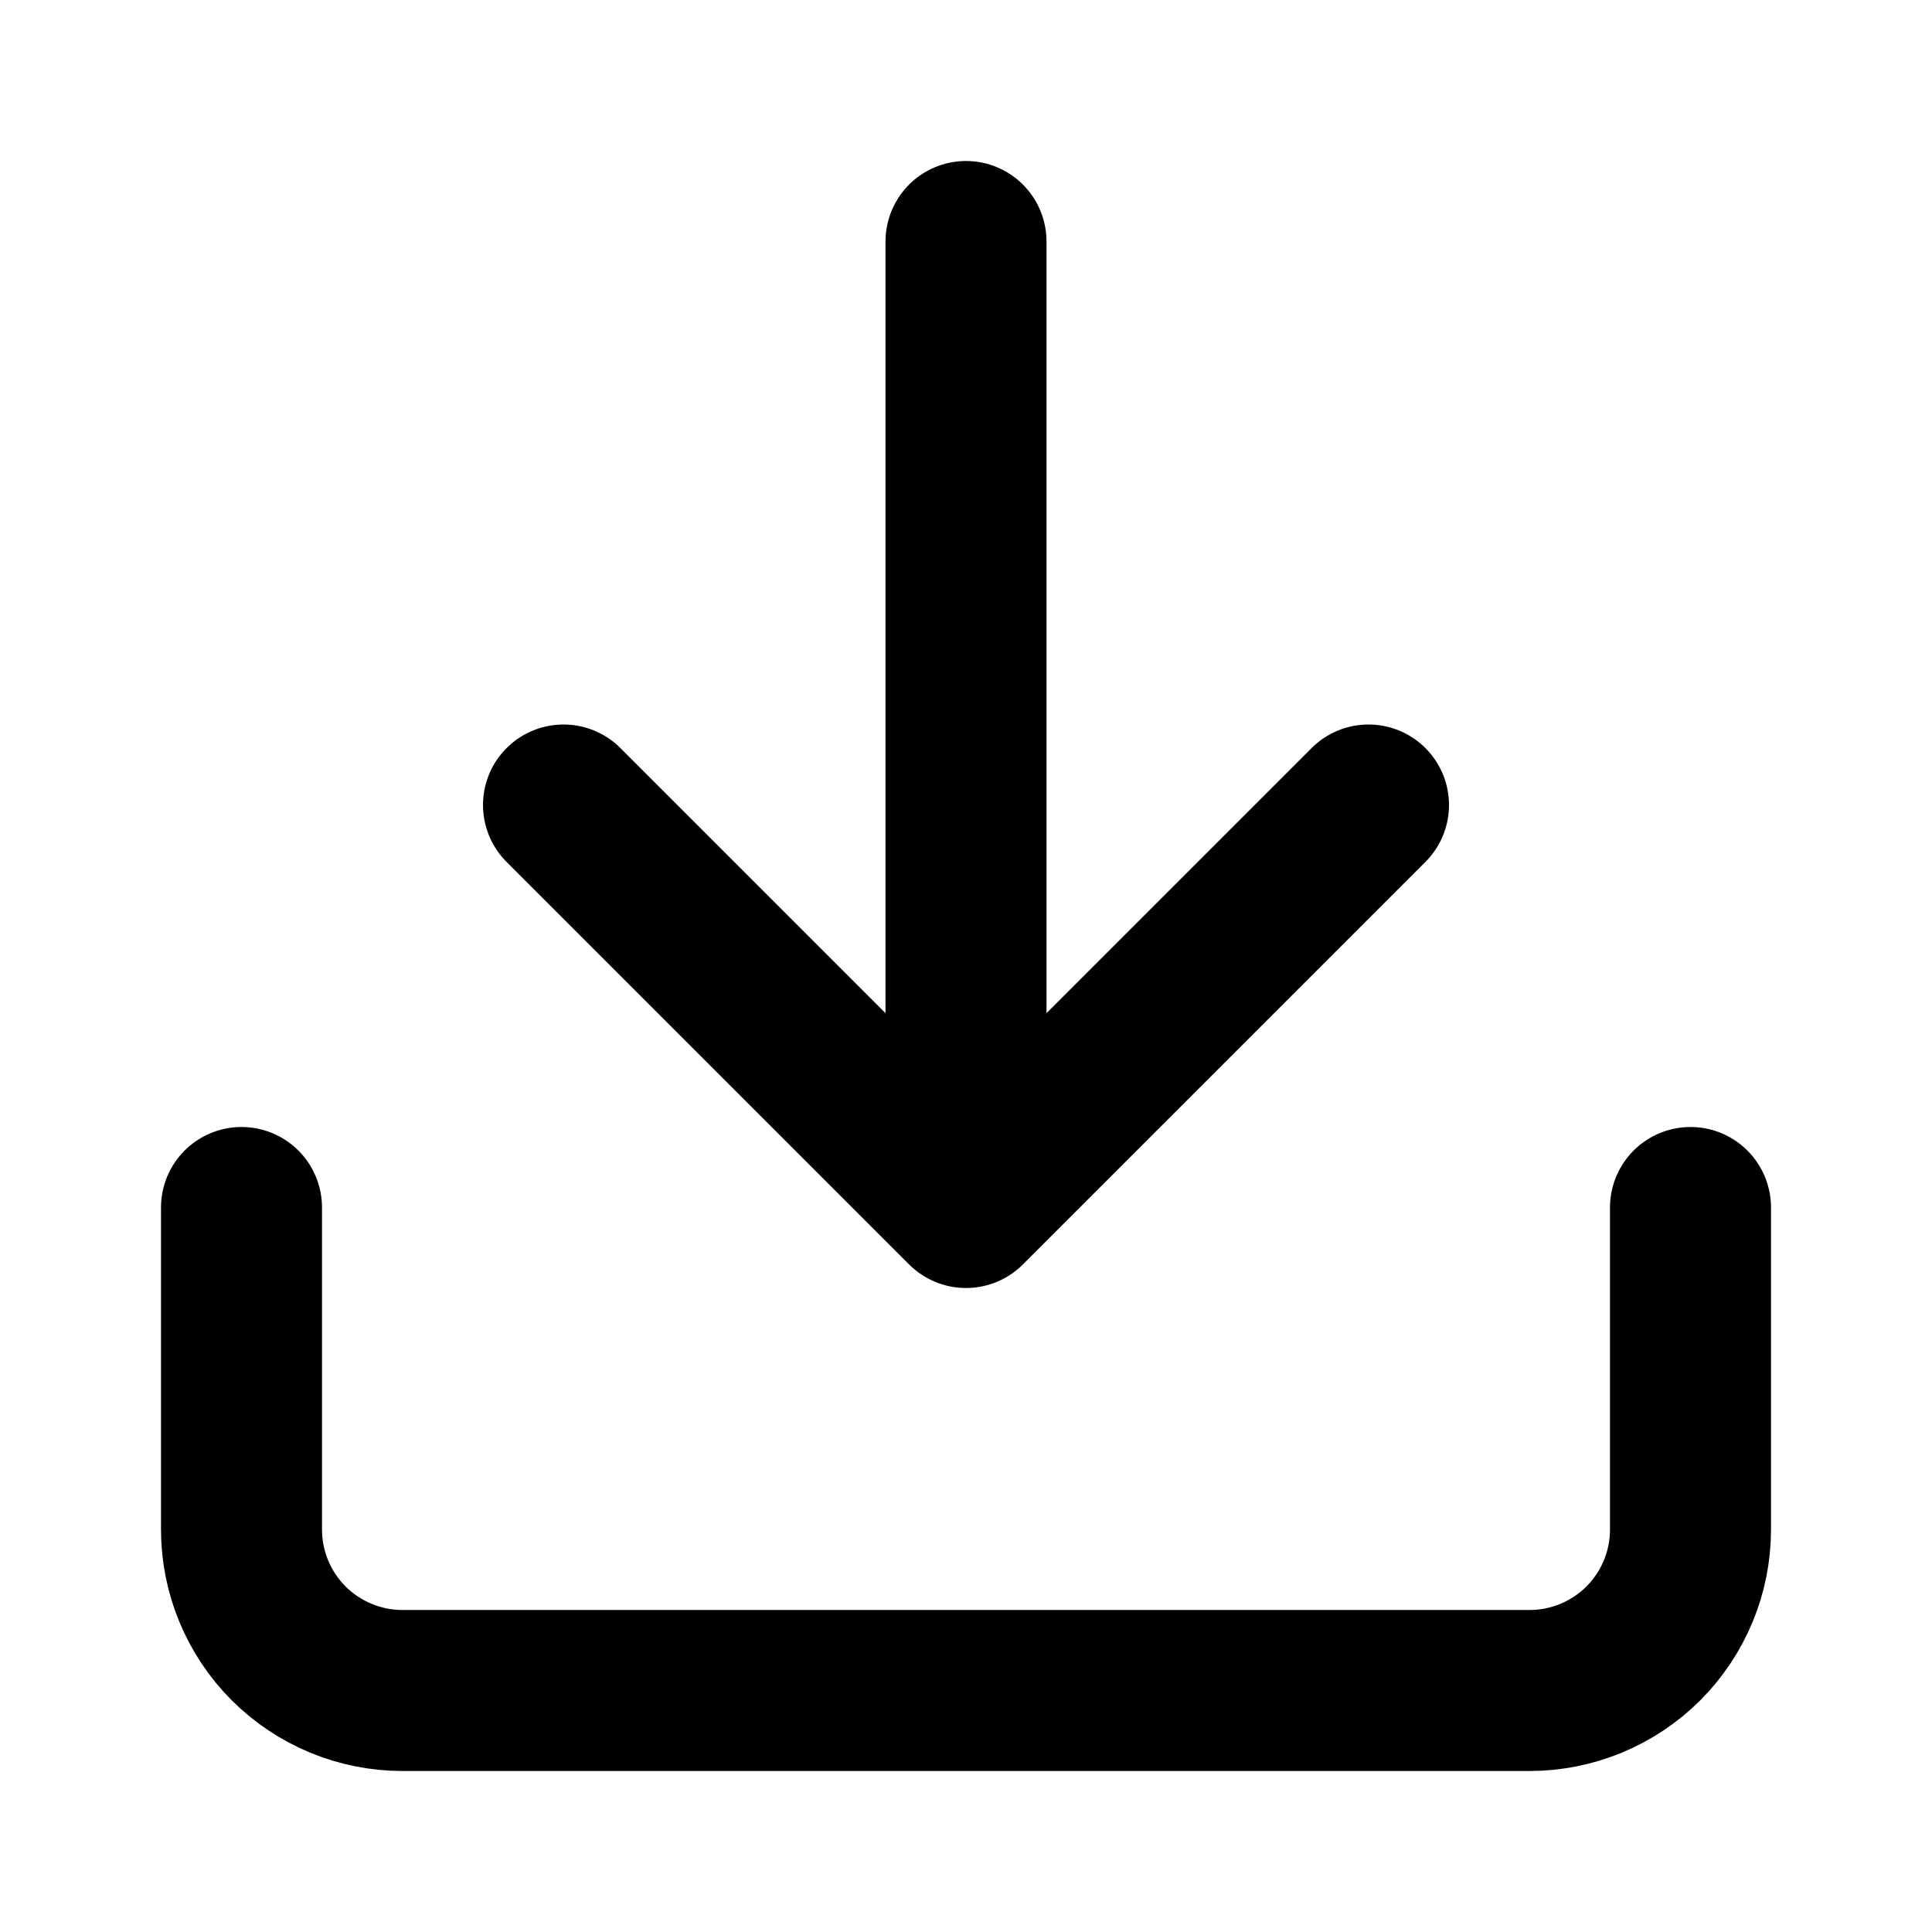
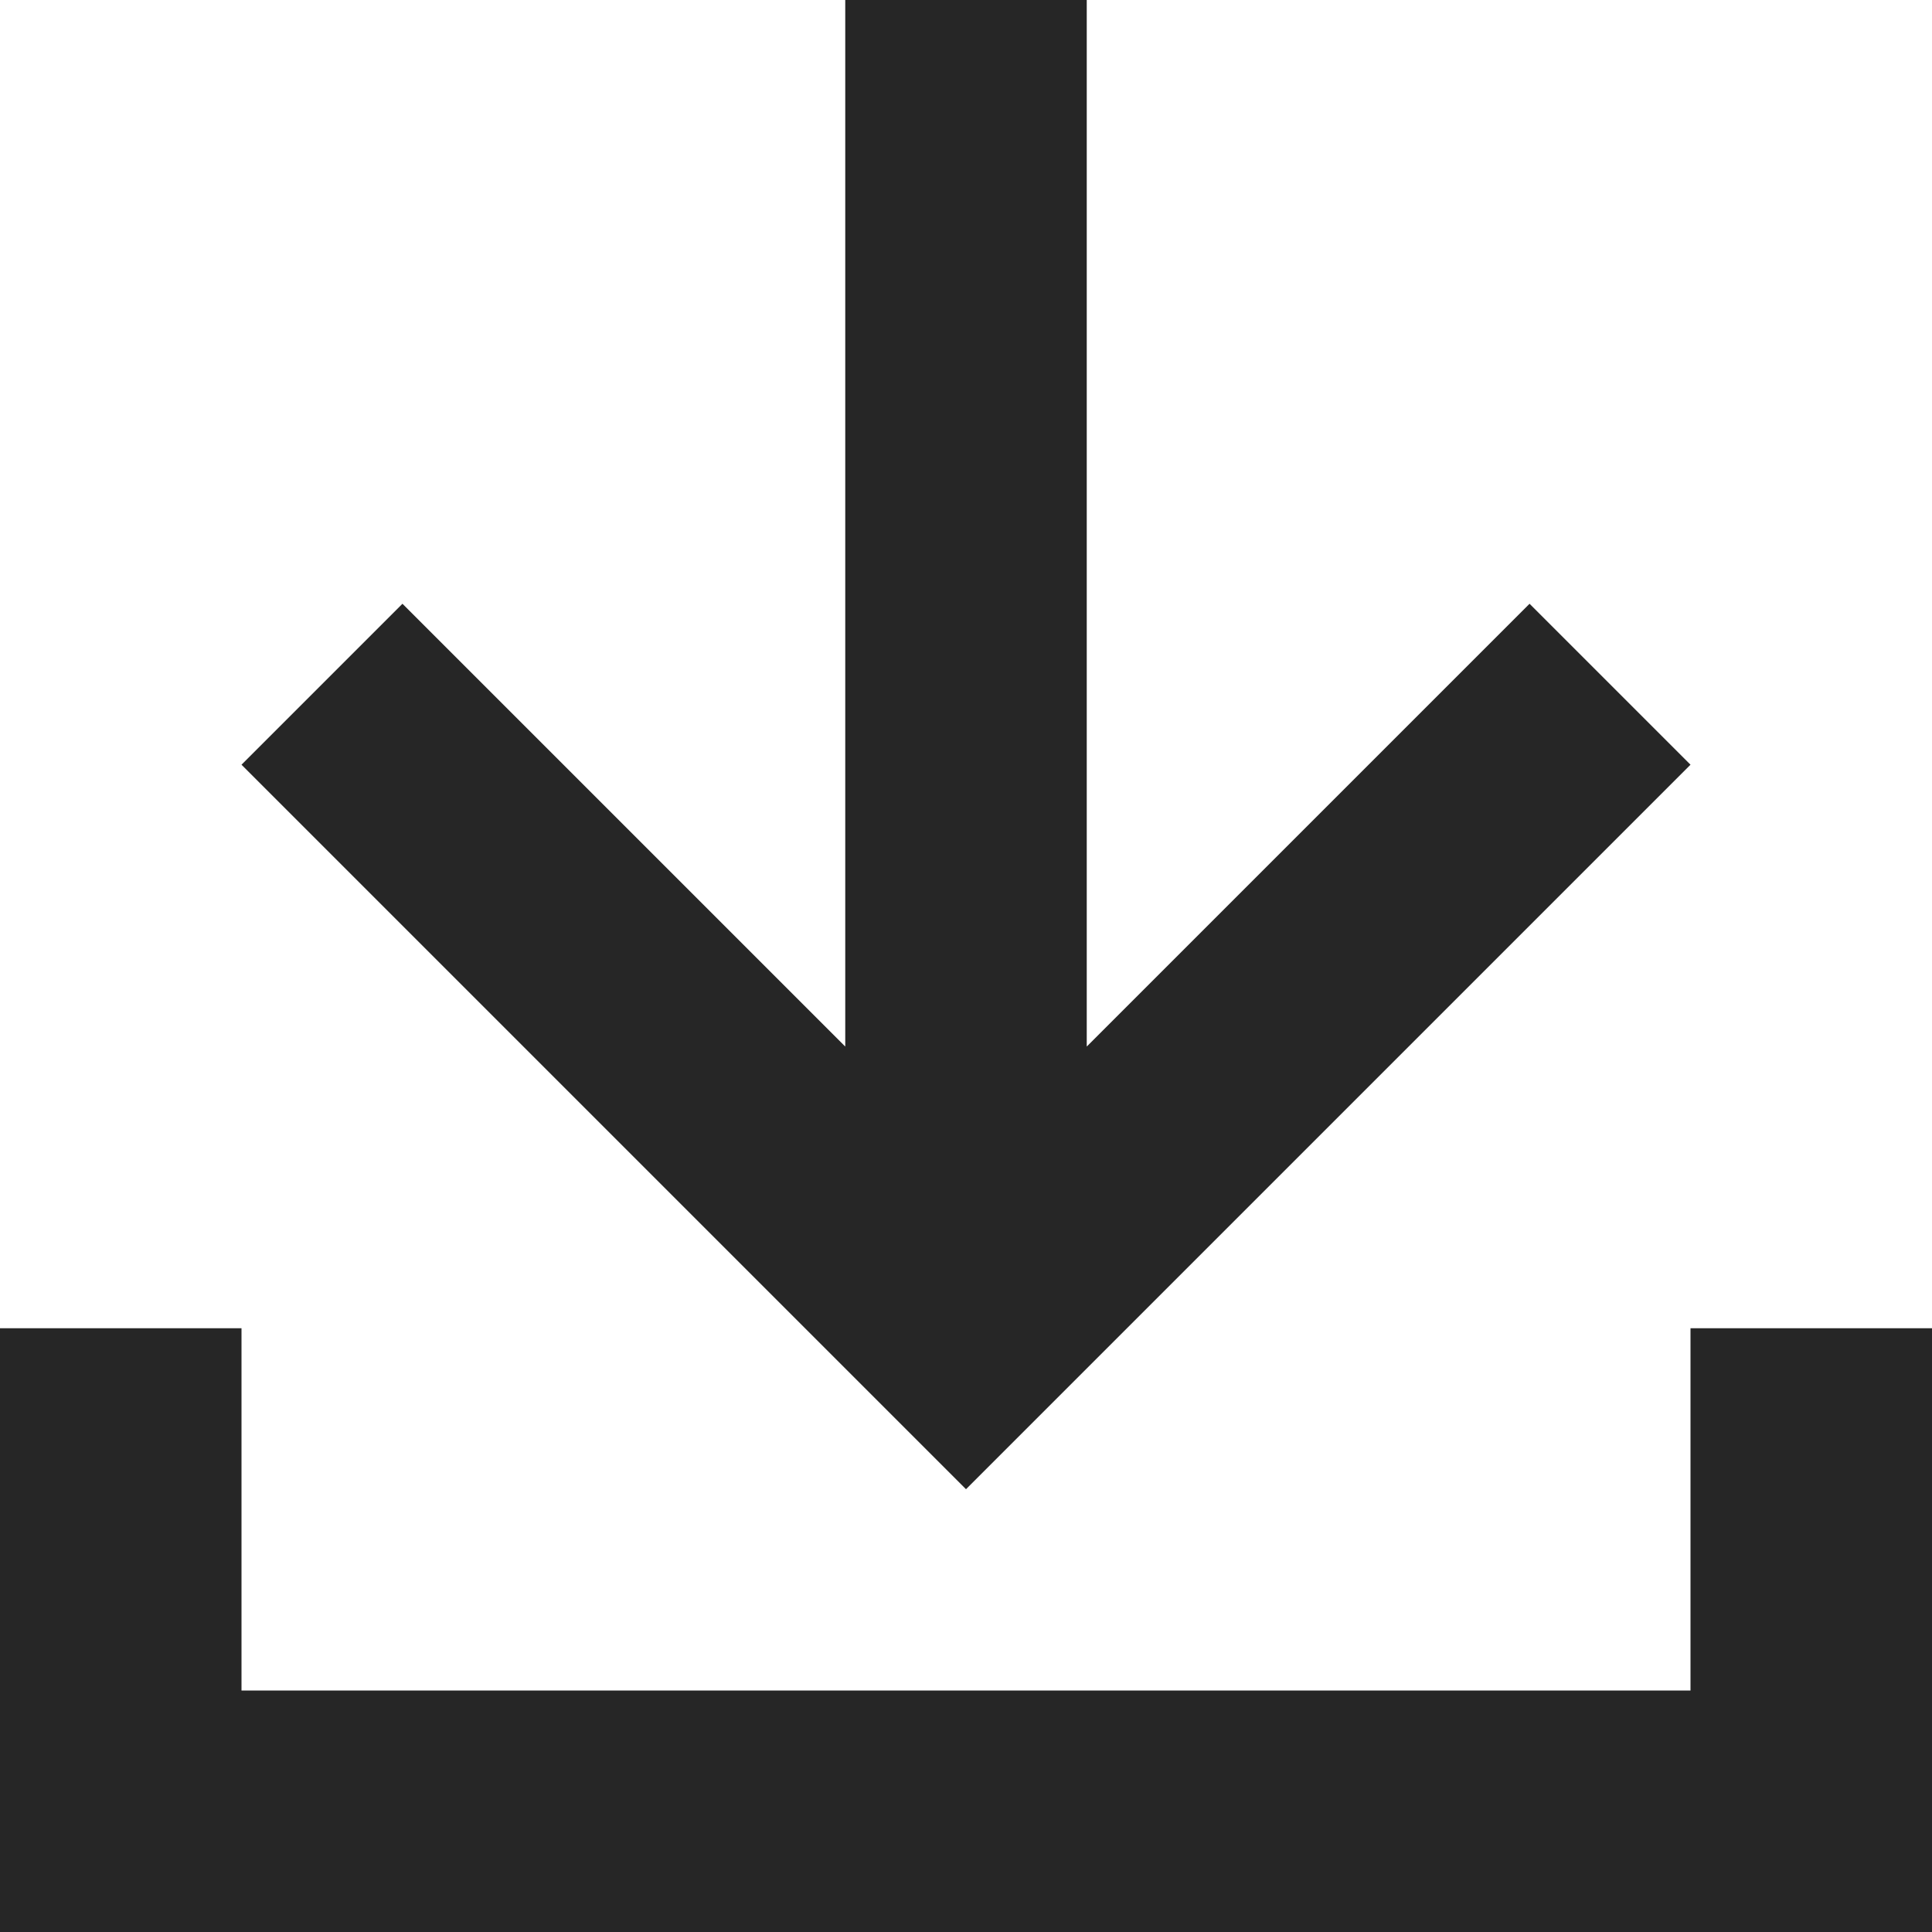
- <svg xmlns="http://www.w3.org/2000/svg" width="18" height="18" viewBox="0 0 18 18" fill="none">
-   <path d="M15.75 11.25V14.25C15.75 14.648 15.592 15.029 15.311 15.311C15.029 15.592 14.648 15.75 14.25 15.75H3.75C3.352 15.75 2.971 15.592 2.689 15.311C2.408 15.029 2.25 14.648 2.25 14.25V11.25M5.25 7.5L9 11.25M9 11.25L12.75 7.5M9 11.25V2.25" stroke="black" stroke-width="1.5" stroke-linecap="round" stroke-linejoin="round" />
+ <svg xmlns="http://www.w3.org/2000/svg" t="1721222671300" class="icon" viewBox="0 0 1024 1024" version="1.1" p-id="5444" width="20" height="20">
+   <path d="M1024 896v128H0v-320h128v192h768v-192h128v192zM576 554.688L810.688 320 896 405.312l-384 384-384-384L213.312 320 448 554.688V0h128v554.688z" fill="#262626" p-id="5445" />
</svg>
